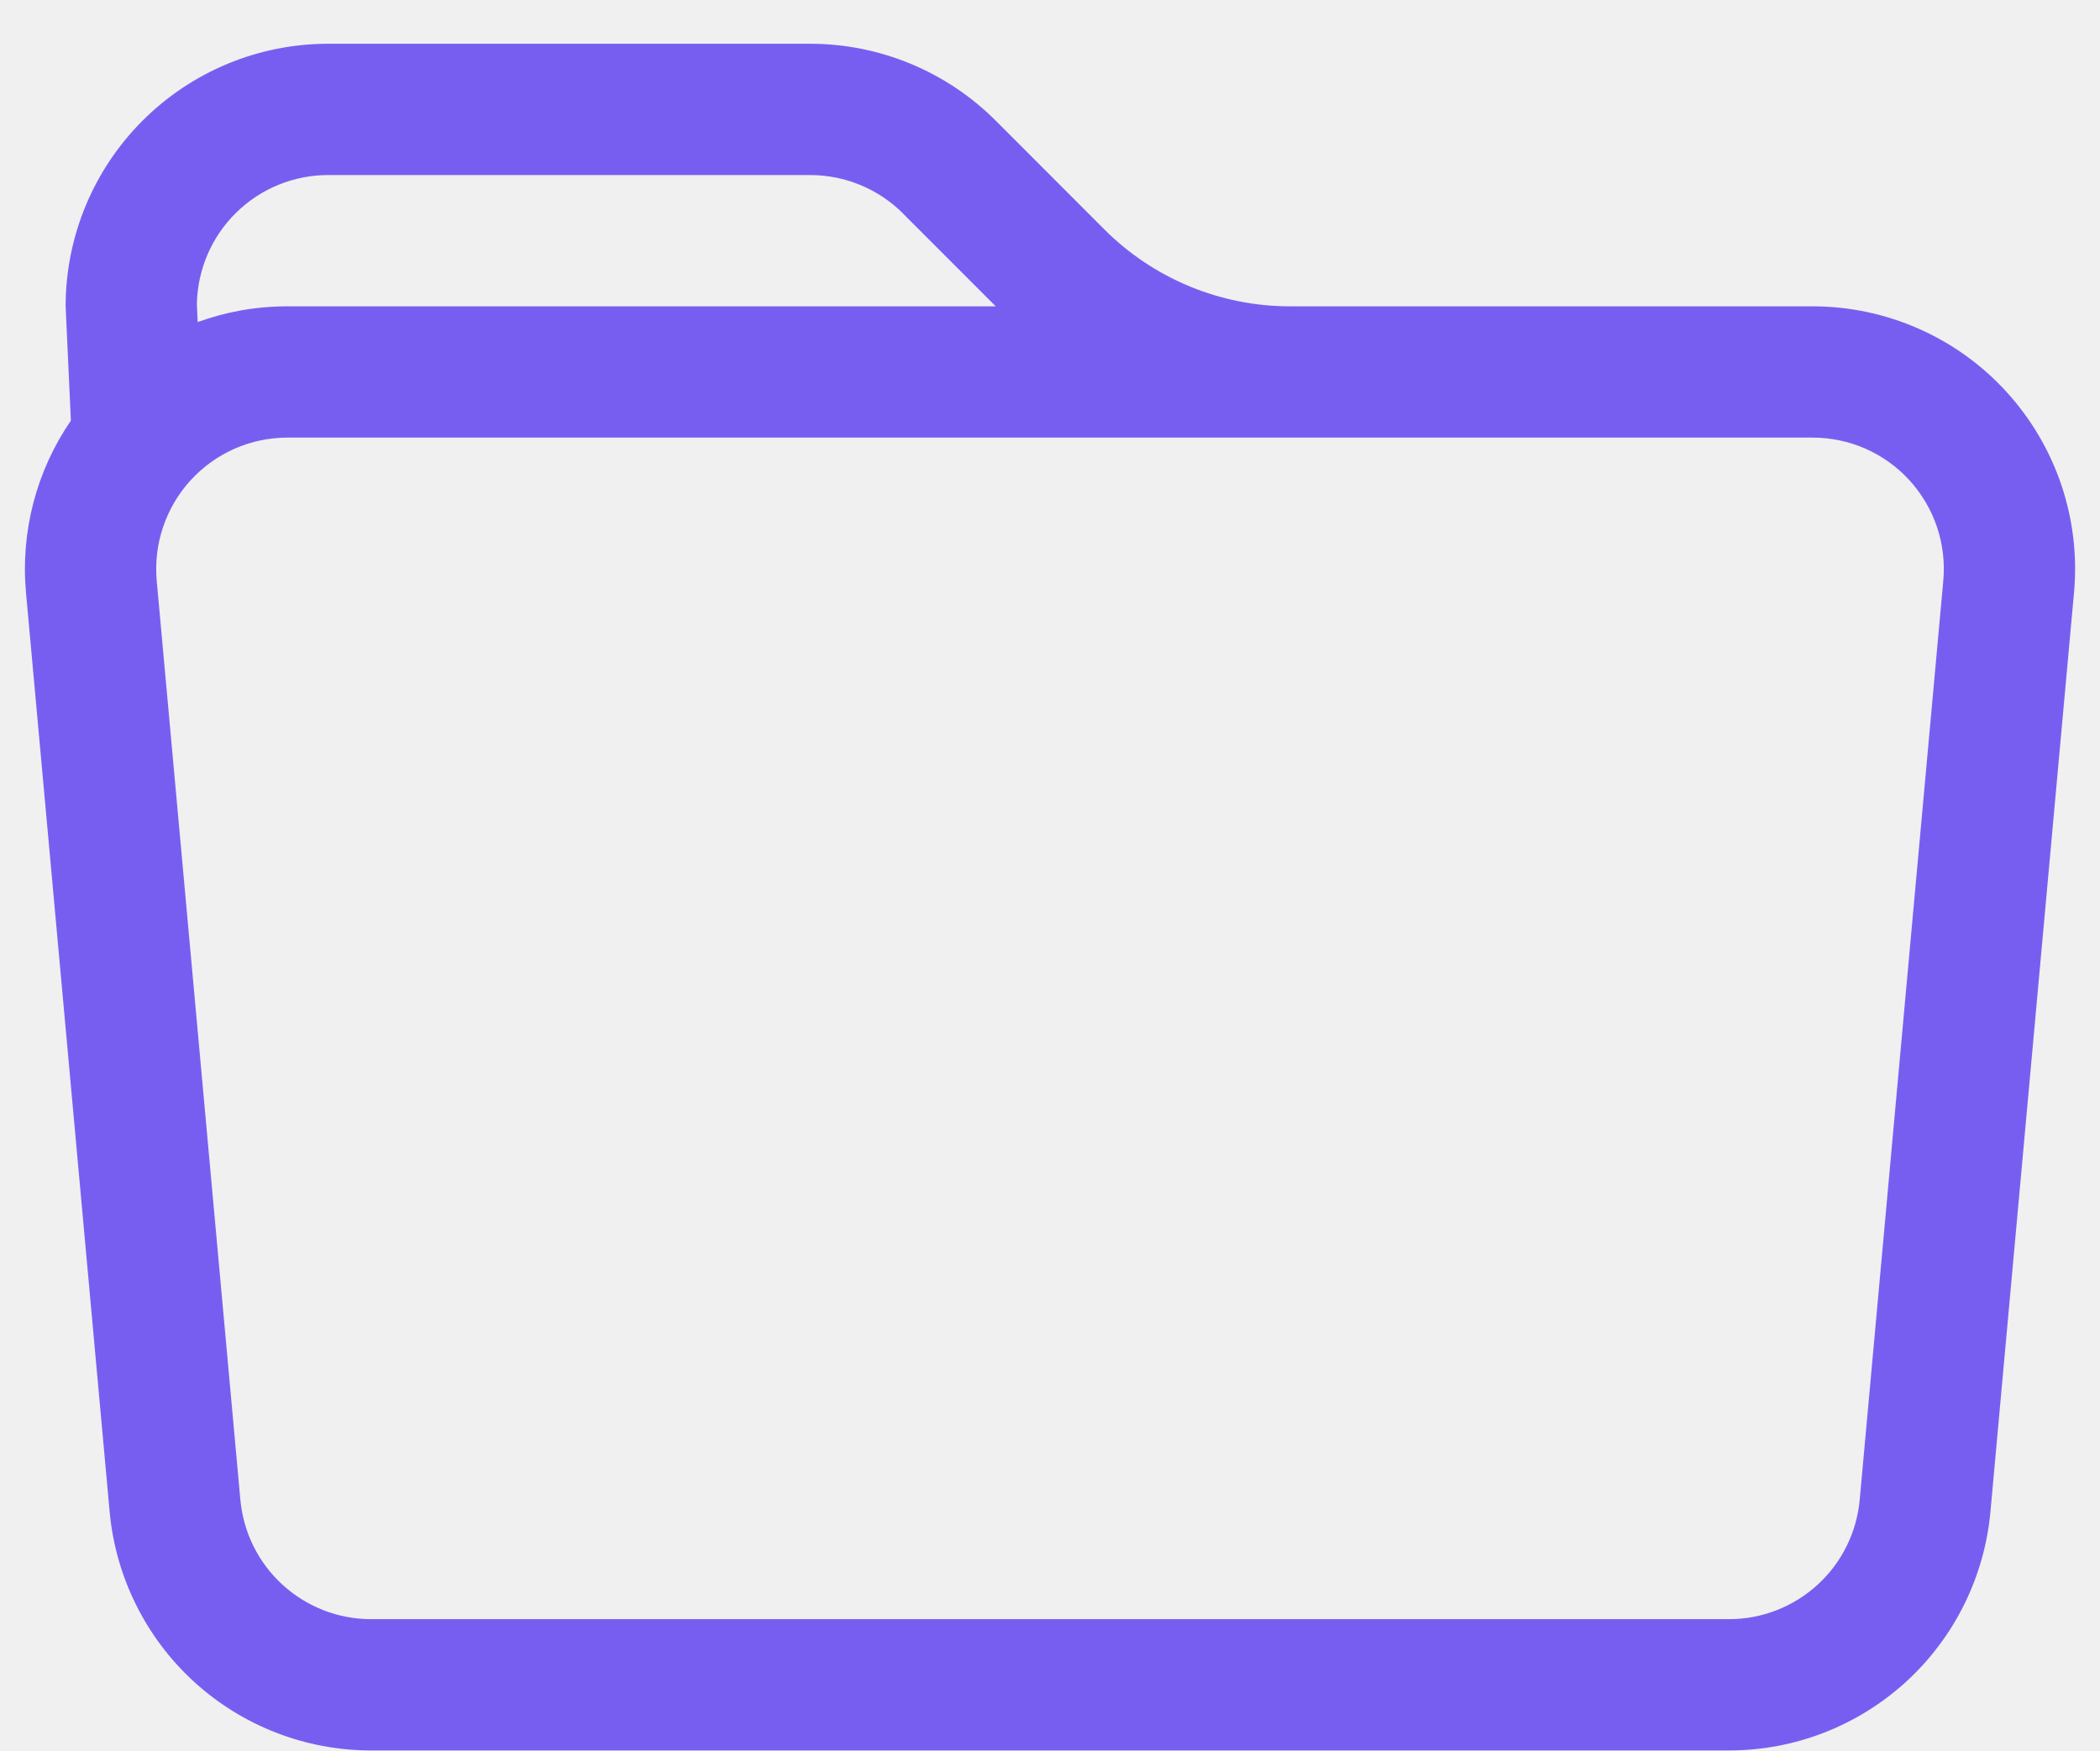
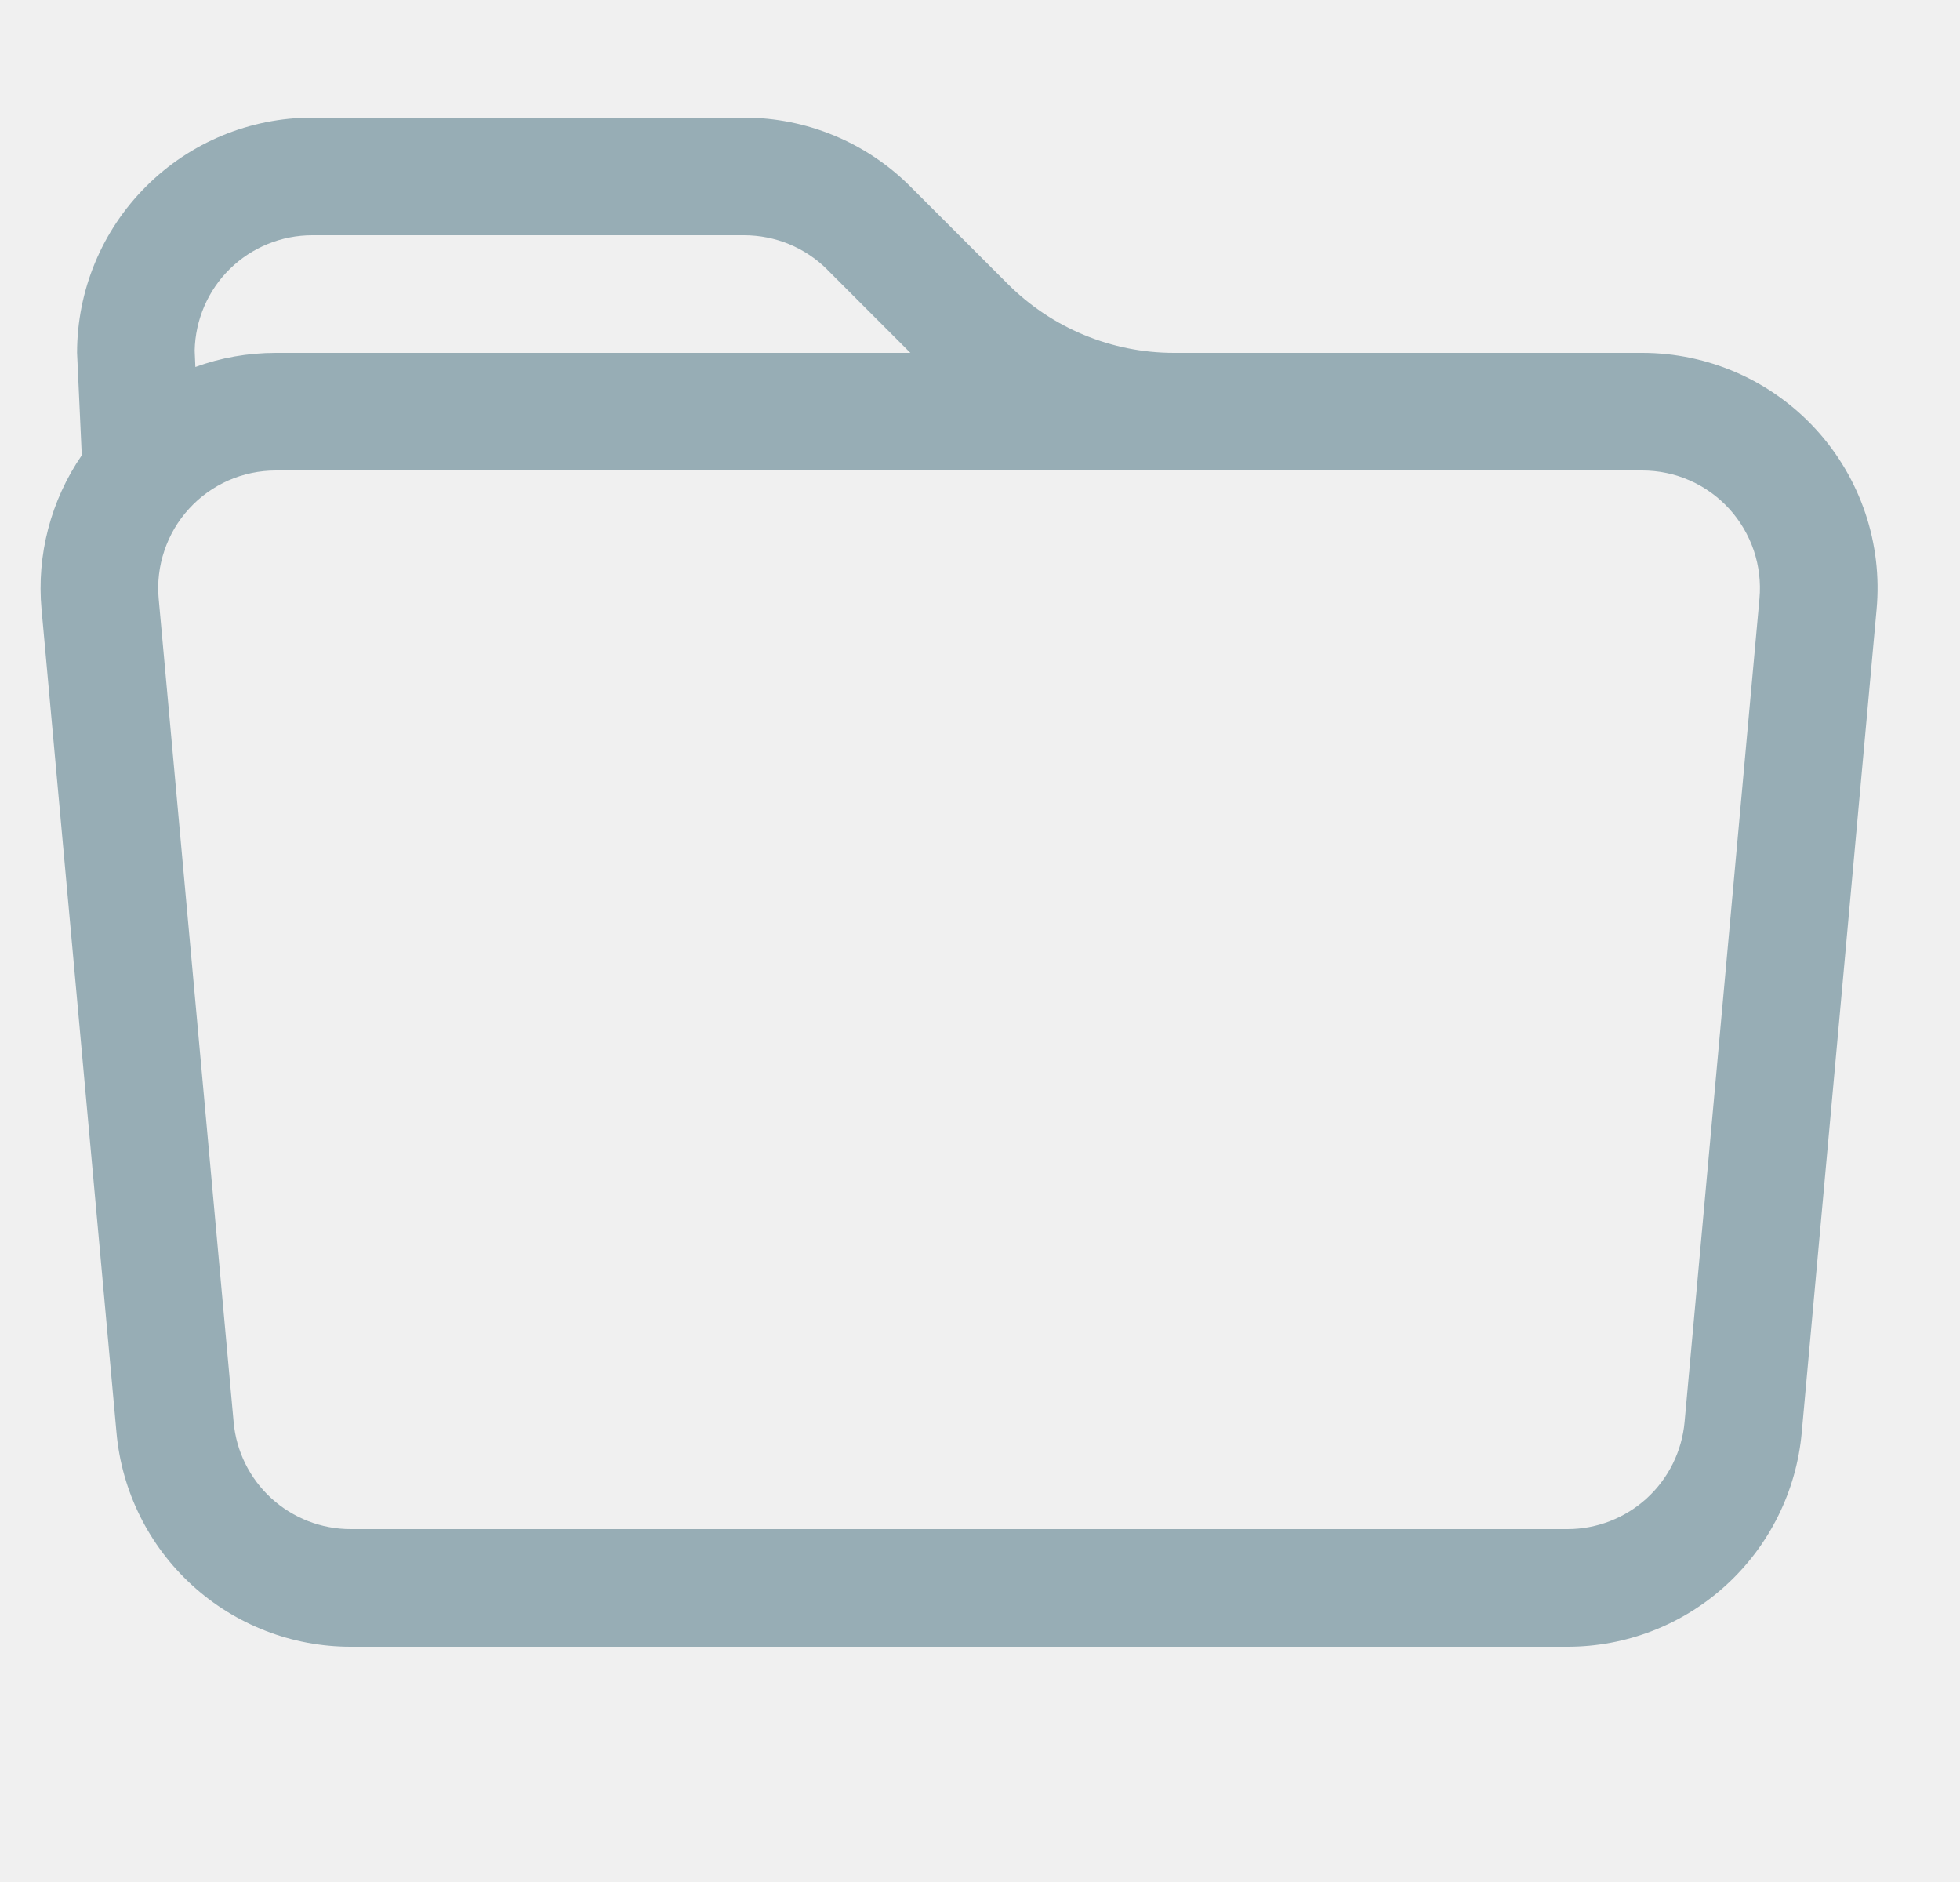
- <svg xmlns="http://www.w3.org/2000/svg" width="24" height="20" viewBox="0 0 24 20" fill="none">
-   <path d="M0.81 4.805L0.75 3.5C0.75 2.704 1.067 1.941 1.629 1.379C2.192 0.816 2.955 0.5 3.75 0.5H9.258C10.054 0.5 10.817 0.816 11.38 1.379L12.621 2.621C13.184 3.184 13.947 3.5 14.742 3.5H20.715C21.132 3.5 21.545 3.587 21.926 3.755C22.308 3.923 22.65 4.169 22.931 4.477C23.212 4.785 23.426 5.148 23.559 5.543C23.692 5.938 23.741 6.356 23.703 6.771L22.748 17.271C22.68 18.017 22.336 18.71 21.784 19.215C21.231 19.72 20.51 20 19.762 20H4.239C3.491 20 2.77 19.72 2.217 19.215C1.665 18.71 1.321 18.017 1.253 17.271L0.297 6.771C0.234 6.077 0.415 5.381 0.81 4.806V4.805ZM3.285 5C3.077 5 2.871 5.043 2.68 5.127C2.49 5.211 2.319 5.334 2.178 5.488C2.037 5.642 1.931 5.823 1.864 6.021C1.797 6.218 1.773 6.427 1.791 6.635L2.747 17.135C2.781 17.508 2.952 17.854 3.229 18.107C3.505 18.359 3.865 18.5 4.239 18.5H19.762C20.136 18.5 20.496 18.359 20.772 18.107C21.049 17.854 21.22 17.508 21.254 17.135L22.209 6.635C22.228 6.427 22.203 6.218 22.137 6.021C22.07 5.823 21.963 5.642 21.823 5.488C21.682 5.334 21.511 5.211 21.321 5.127C21.13 5.043 20.924 5 20.715 5H3.285ZM10.32 2.439C10.181 2.3 10.015 2.189 9.833 2.114C9.651 2.039 9.456 2 9.258 2H3.75C3.358 2 2.98 2.154 2.7 2.429C2.419 2.704 2.258 3.079 2.25 3.471L2.259 3.68C2.58 3.563 2.925 3.5 3.285 3.5H11.38L10.319 2.439H10.32Z" fill="#785EF0" />
+ <svg xmlns="http://www.w3.org/2000/svg" width="25" height="24" viewBox="0 0 25 24" fill="none">
+   <g clip-path="url(#clip0_2569_23966)">
+     <path d="M1.043 5.805L0.983 4.5C0.983 3.704 1.299 2.941 1.862 2.379C2.424 1.816 3.187 1.5 3.983 1.5H9.491C10.287 1.5 11.05 1.816 11.612 2.379L12.854 3.621C13.417 4.184 14.18 4.5 14.975 4.5H20.948C21.365 4.5 21.777 4.587 22.159 4.755C22.54 4.923 22.882 5.169 23.164 5.477C23.445 5.785 23.659 6.148 23.792 6.543C23.925 6.938 23.974 7.356 23.936 7.771L22.981 18.271C22.913 19.017 22.569 19.71 22.016 20.215C21.464 20.72 20.743 21 19.994 21H4.472C3.724 21 3.002 20.72 2.45 20.215C1.897 19.71 1.553 19.017 1.486 18.271L0.53 7.771C0.466 7.077 0.648 6.381 1.043 5.806V5.805ZM3.518 6C3.31 6 3.104 6.043 2.913 6.127C2.722 6.211 2.551 6.334 2.411 6.488C2.27 6.642 2.163 6.823 2.097 7.021C2.03 7.218 2.005 7.427 2.024 7.635L2.98 18.135C3.013 18.508 3.185 18.854 3.461 19.107C3.737 19.359 4.098 19.5 4.472 19.5H19.994C20.368 19.5 20.729 19.359 21.005 19.107C21.281 18.854 21.453 18.508 21.487 18.135L22.442 7.635C22.461 7.427 22.436 7.218 22.37 7.021C22.303 6.823 22.196 6.642 22.056 6.488C21.915 6.334 21.744 6.211 21.553 6.127C21.363 6.043 21.157 6 20.948 6H3.518ZM10.553 3.439C10.414 3.3 10.248 3.189 10.066 3.114C9.884 3.039 9.688 3 9.491 3H3.983C3.59 3 3.213 3.154 2.932 3.429C2.652 3.704 2.491 4.079 2.483 4.471L2.492 4.68C2.813 4.563 3.158 4.5 3.518 4.5H11.612L10.552 3.439H10.553Z" fill="#97ADB5" />
+   </g>
+   <defs>
+     <clipPath id="clip0_2569_23966">
+       <rect width="24" height="24" fill="white" transform="translate(0.232422)" />
+     </clipPath>
+   </defs>
</svg>
